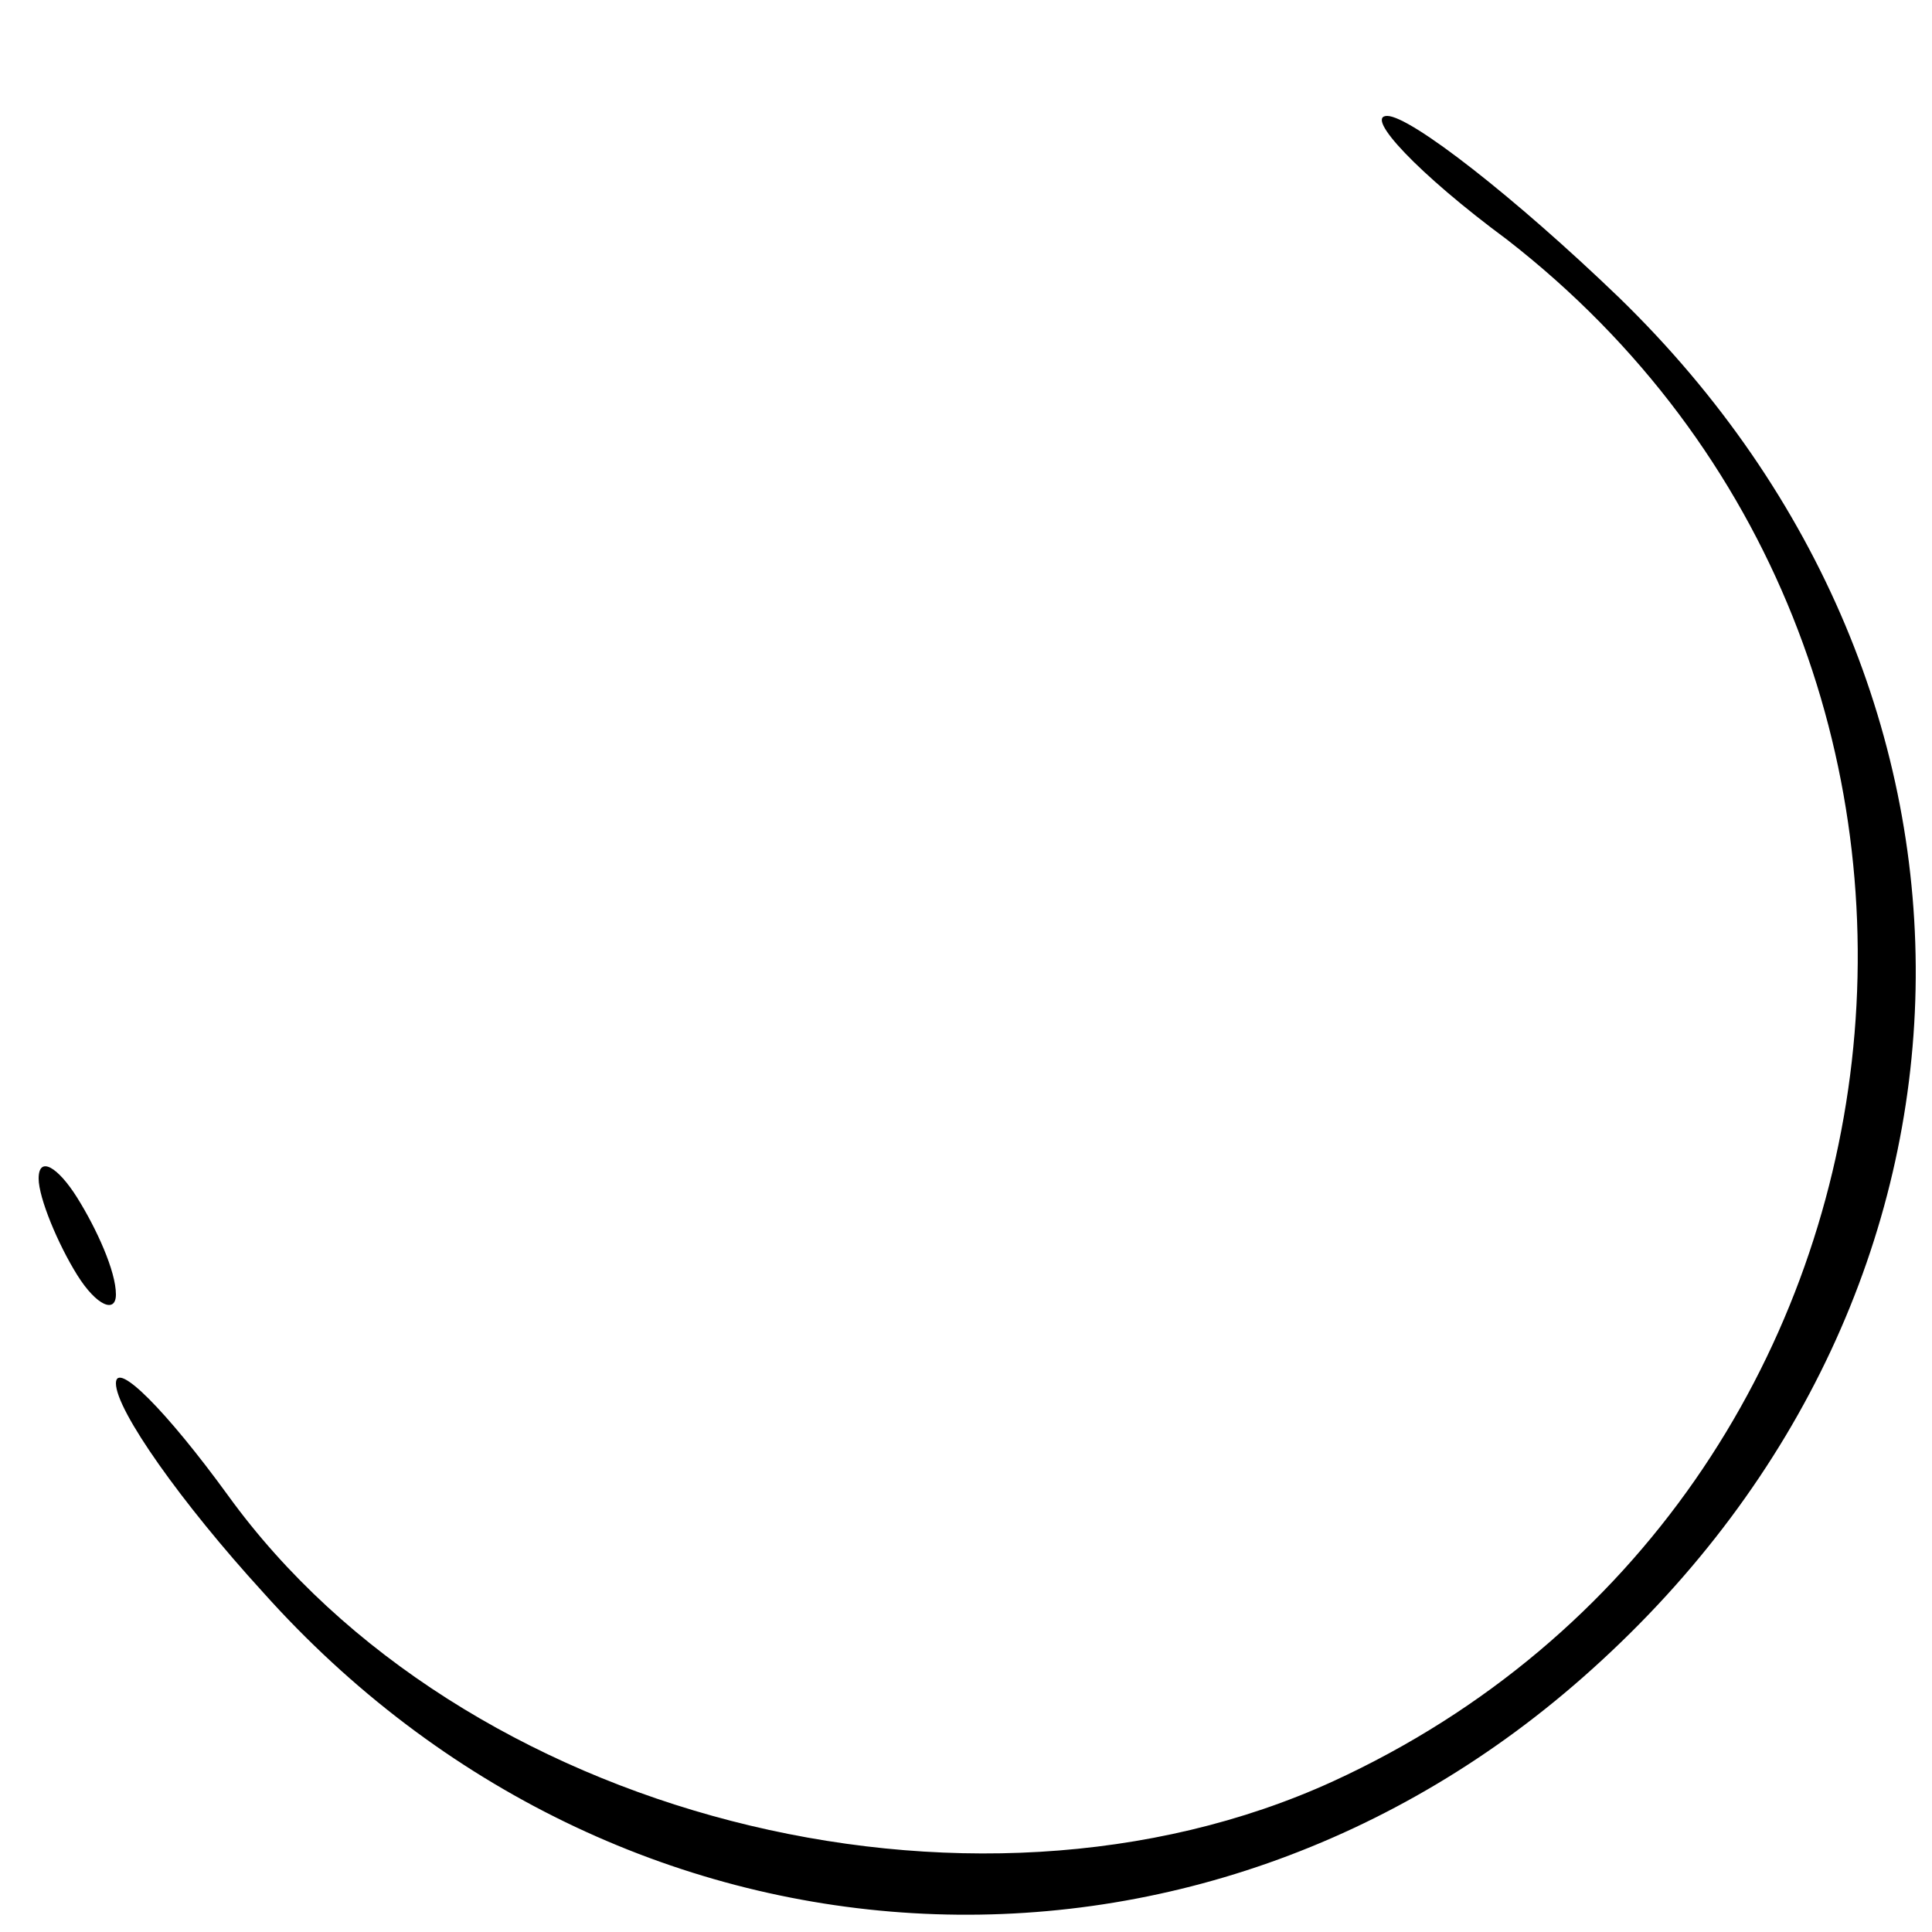
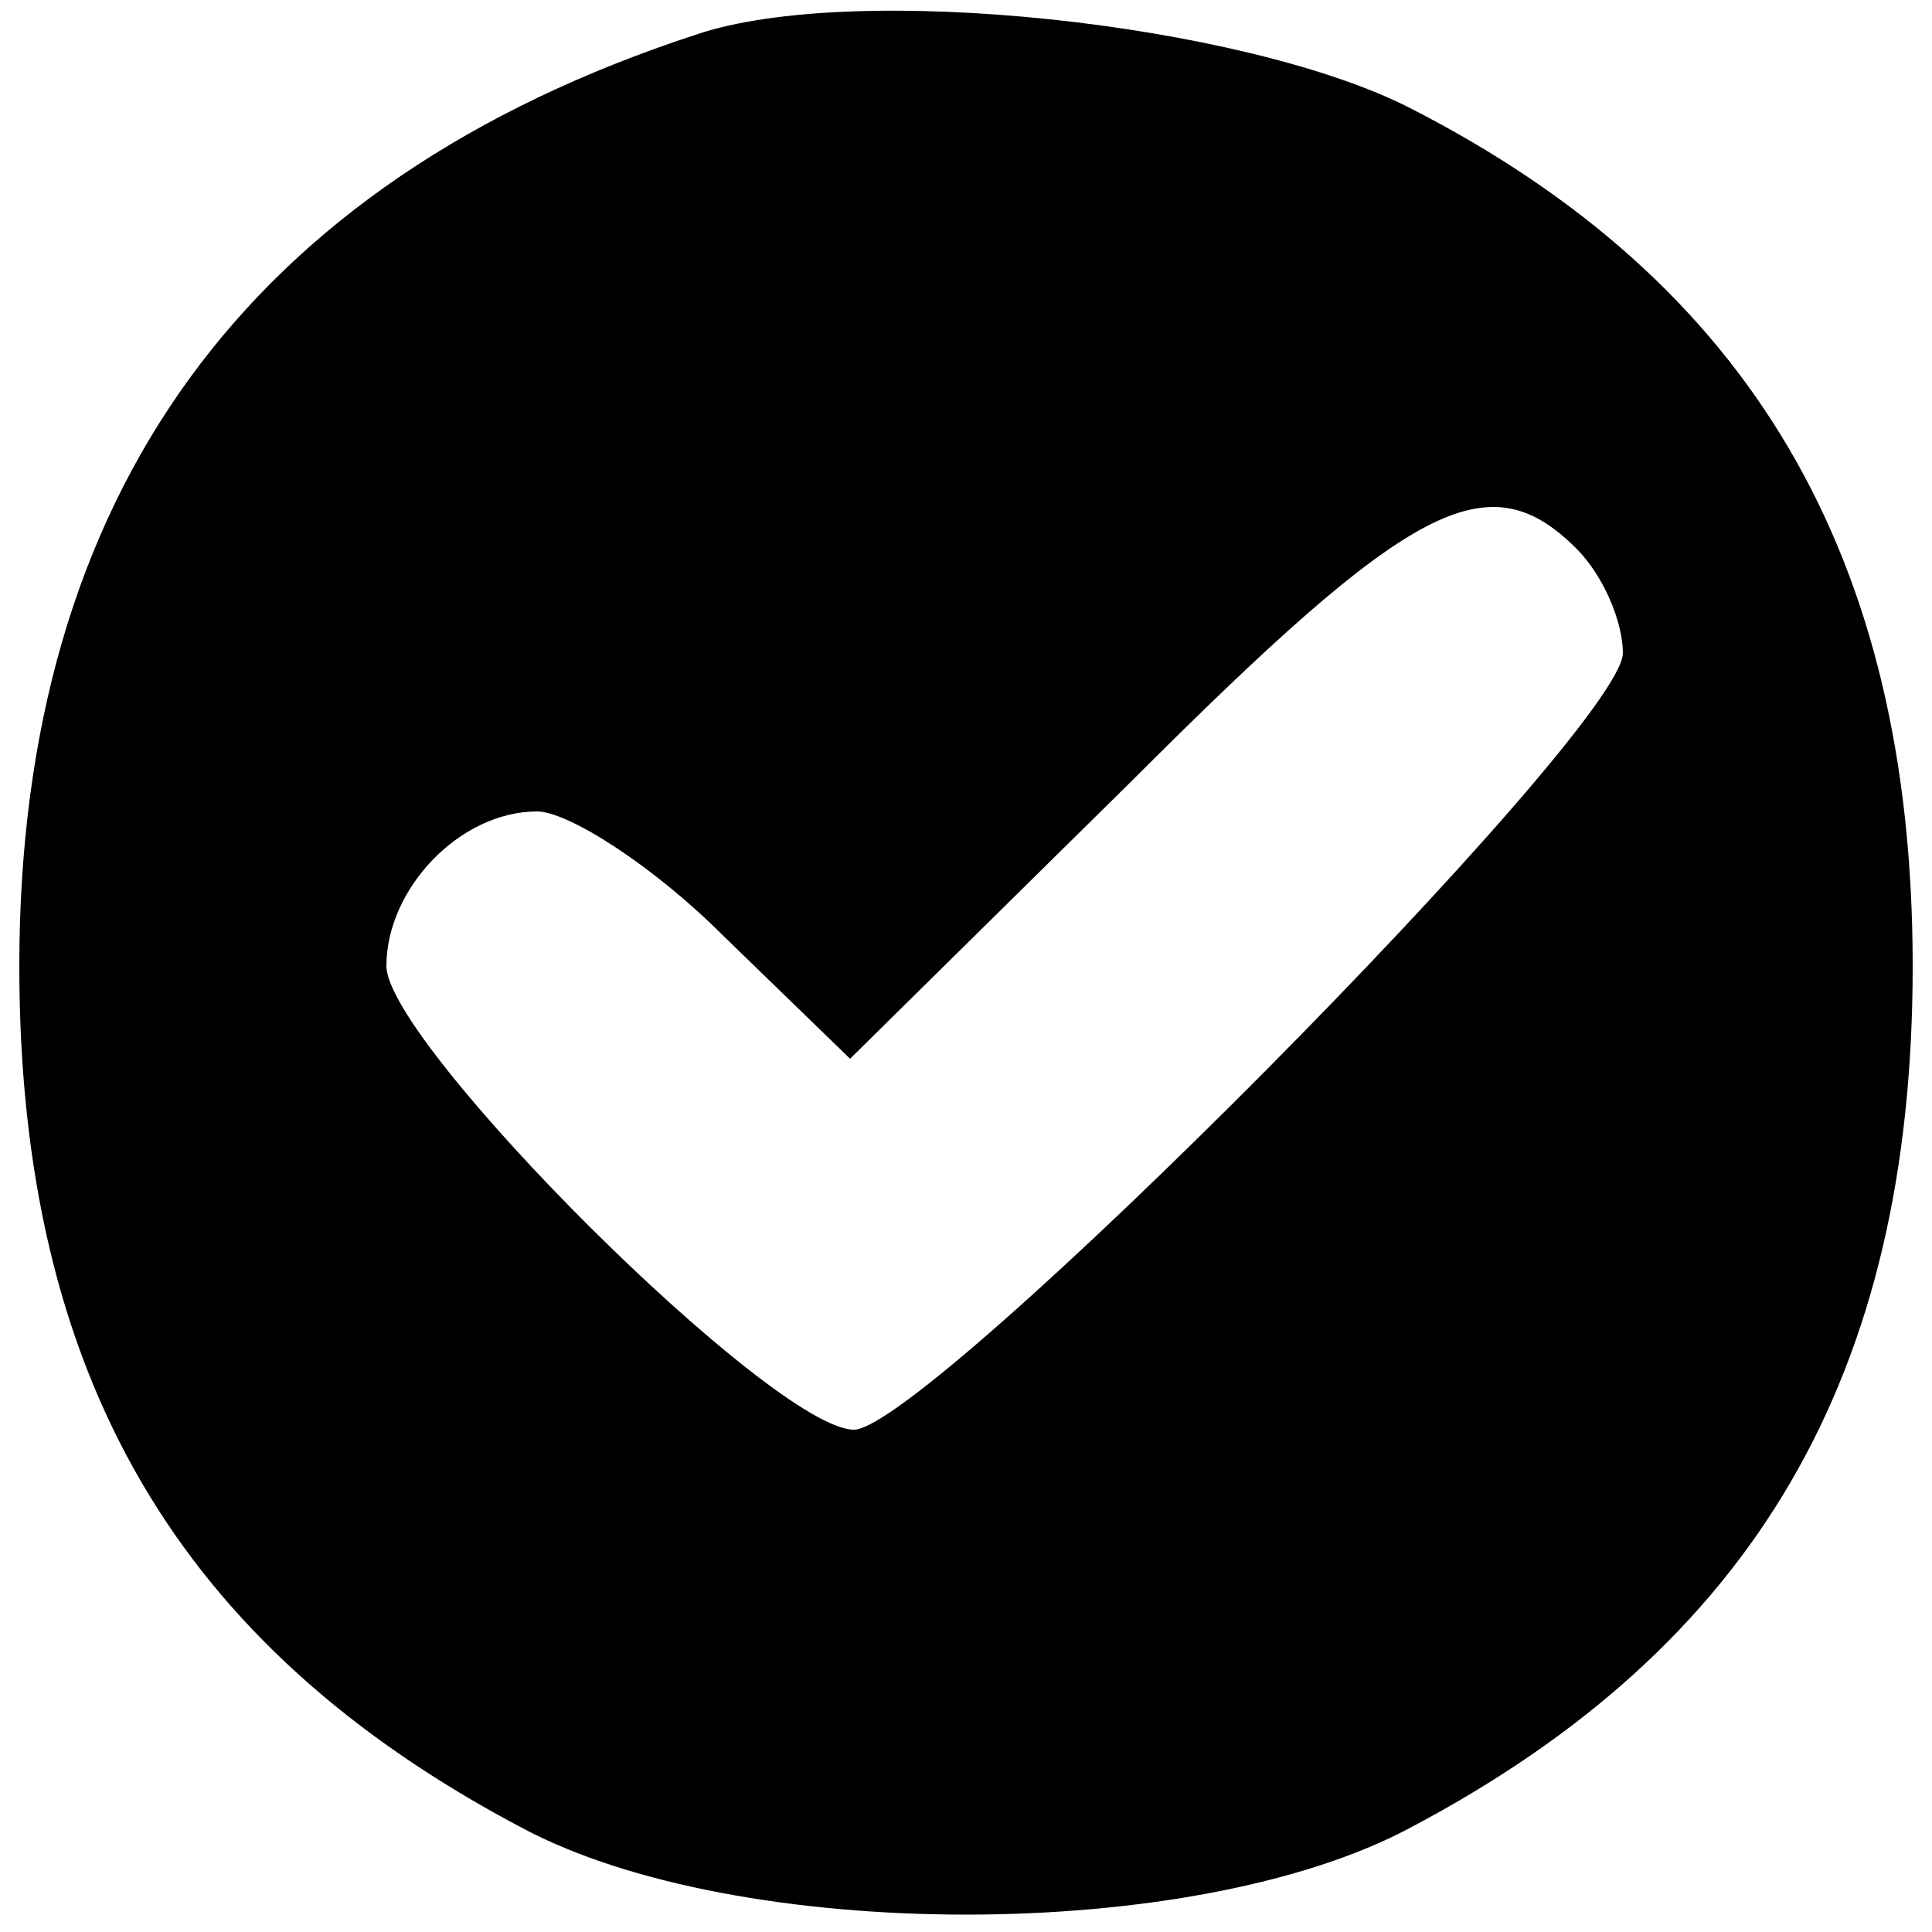
<svg xmlns="http://www.w3.org/2000/svg" version="1.0" width="50pt" height="50pt" viewBox="0 0 50 50" preserveAspectRatio="xMidYMid meet">
  <g transform="translate(0,50) scale(0.1,-0.1)" fill="#000000" stroke="none">
-     <path d="M390 438 c139 -108 114 -326 -45 -399 -94 -43 -226 -9 -286 74 -16 22 -29 35 -29 29 0 -7 17 -31 38 -54 92 -103 242 -112 344 -20 109 98 112 253 7 355 -27 26 -54 47 -60 47 -6 0 8 -15 31 -32z" />
-     <path d="M10 195 c0 -5 5 -17 10 -25 5 -8 10 -10 10 -5 0 6 -5 17 -10 25 -5 8 -10 11 -10 5z" />
+     <path d="M180 491 c-116 -38 -175 -119 -175 -241 0 -106 41 -176 130 -223 56 -30 174 -30 230 0 89 47 130 117 130 223 0 106 -42 177 -130 222 -43 22 -144 33 -185 19z m228 -133 c7 -7 12 -19 12 -27 0 -20 -180 -201 -199 -201 -21 0 -121 100 -121 120 0 20 19 40 39 40 8 0 30 -14 48 -32 l33 -32 73 72 c72 72 92 83 115 60z" />
  </g>
</svg>
